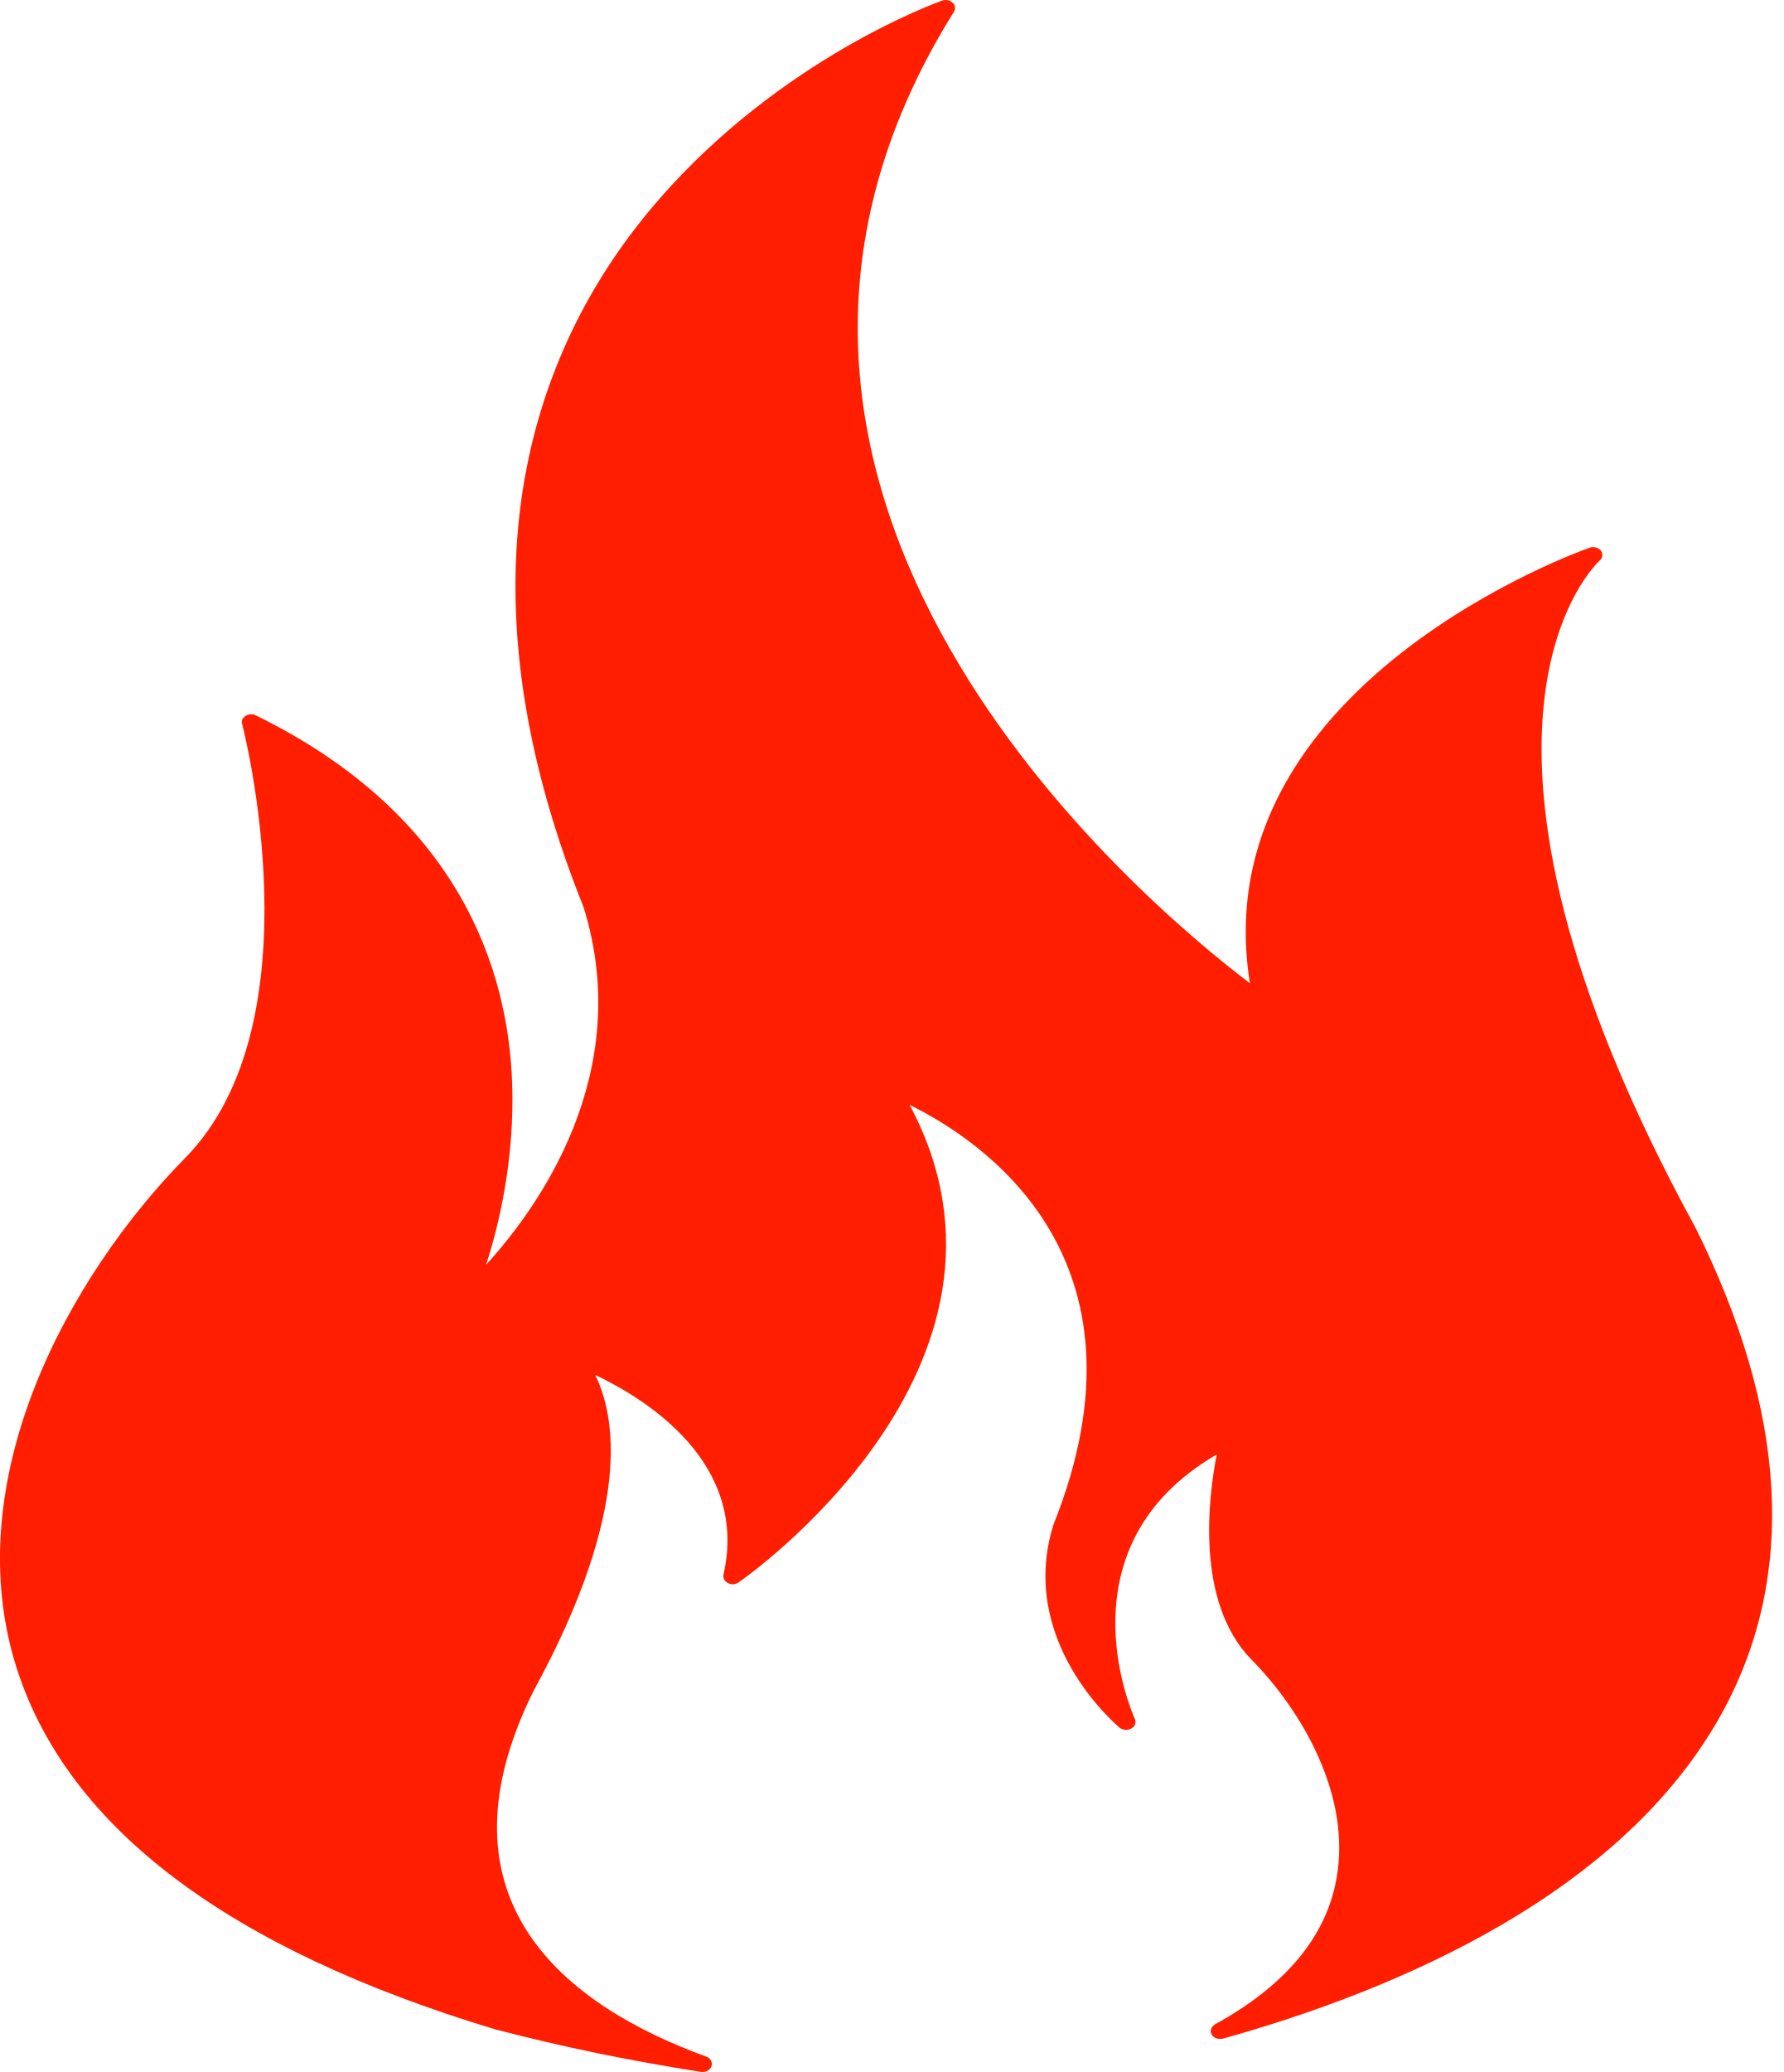
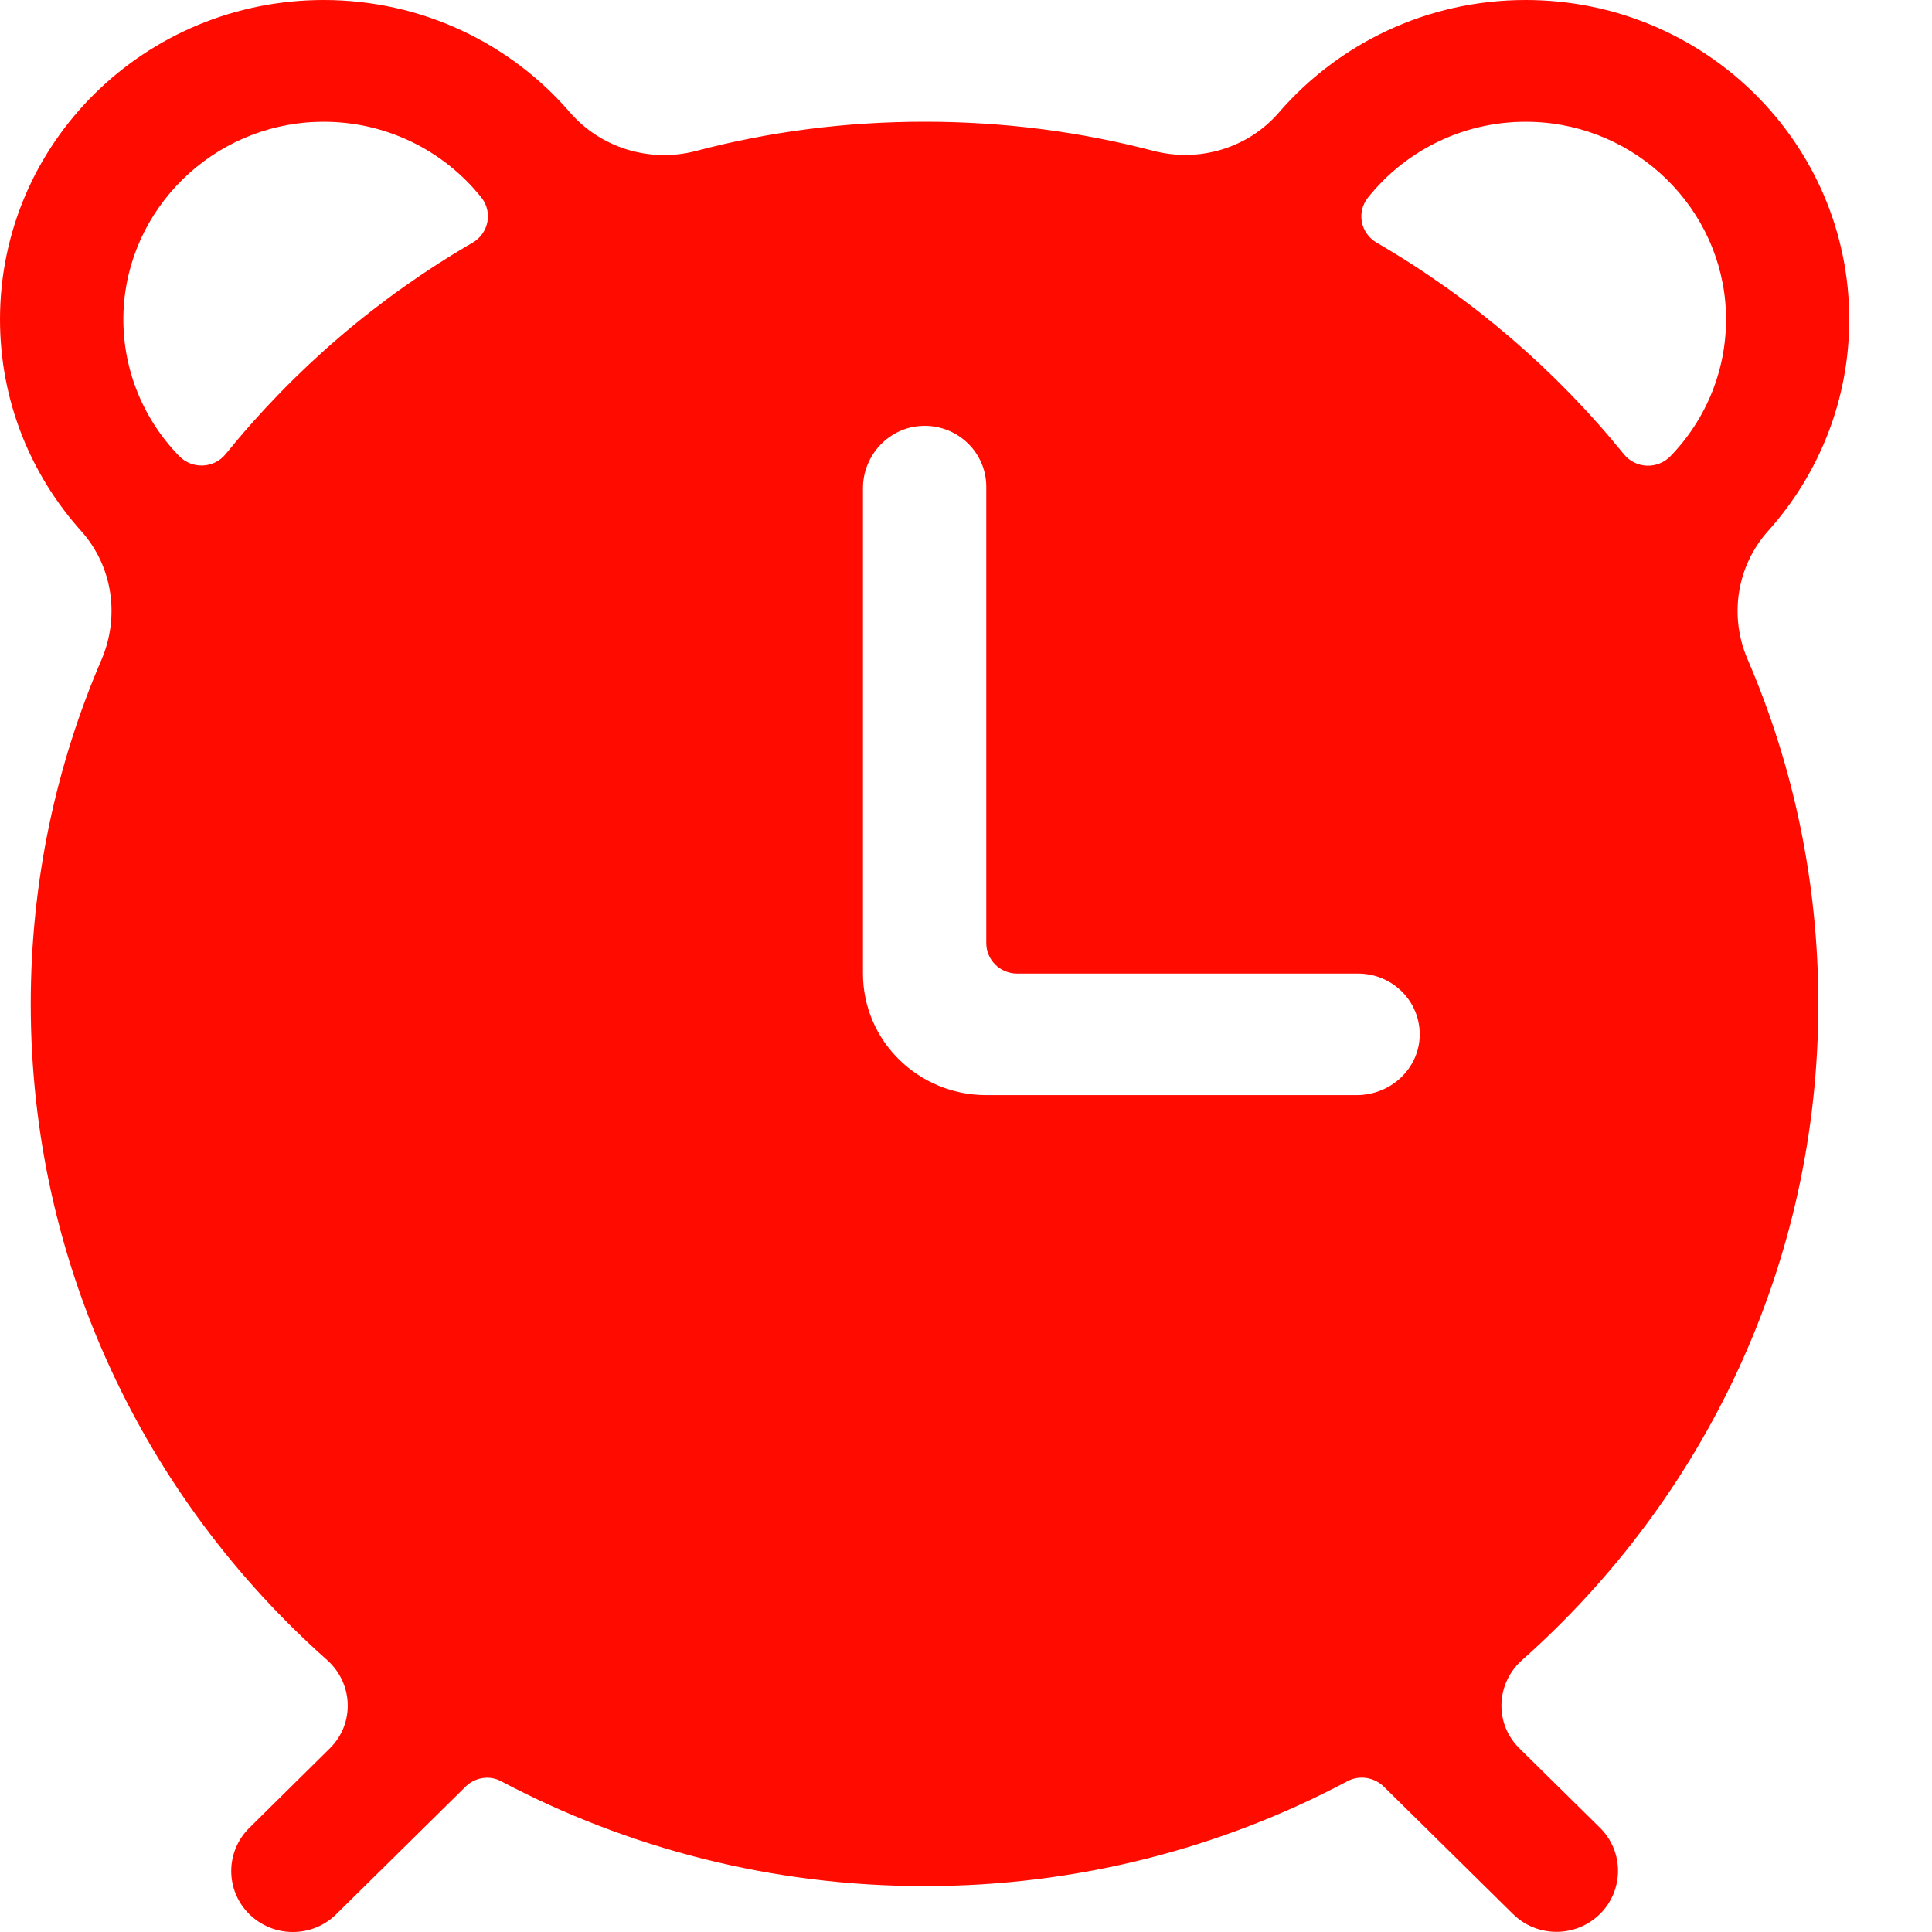
- <svg xmlns="http://www.w3.org/2000/svg" width="31" height="36" viewBox="0 0 31 36" fill="none">
-   <path d="M29.469 21.338C24.677 12.577 27.769 9.77 27.801 9.738C27.853 9.694 27.861 9.622 27.821 9.566C27.777 9.514 27.693 9.49 27.62 9.518C27.552 9.542 20.884 11.887 21.722 17.084C19.89 15.696 11.35 8.576 16.578 0.204C16.61 0.152 16.602 0.087 16.554 0.047C16.51 0.003 16.434 -0.013 16.374 0.011C16.257 0.051 13.595 1.014 11.47 3.443C9.509 5.681 7.685 9.638 10.143 15.765C11.037 18.648 9.353 20.985 8.447 21.975C8.671 21.29 8.948 20.131 8.9 18.804C8.828 16.859 7.998 14.169 4.445 12.429C4.389 12.401 4.321 12.405 4.269 12.437C4.213 12.473 4.189 12.525 4.209 12.581C4.221 12.633 5.548 17.749 3.218 20.119C1.206 22.164 -0.767 25.72 0.299 29.012C1.194 31.767 3.988 33.868 8.607 35.259C9.79 35.568 10.925 35.8 12.176 35.997C12.256 36.013 12.336 35.969 12.364 35.904C12.388 35.832 12.348 35.76 12.272 35.732C9.894 34.866 7.452 33.058 9.269 29.385C11.001 26.221 10.692 24.59 10.343 23.888C11.238 24.313 13.014 25.42 12.573 27.36C12.561 27.416 12.593 27.476 12.649 27.505C12.709 27.537 12.781 27.533 12.837 27.492C12.893 27.456 18.238 23.744 15.808 19.197C17.003 19.782 20.179 21.819 18.306 26.494C17.681 28.507 19.381 29.95 19.453 30.015C19.509 30.059 19.593 30.071 19.662 30.03C19.726 29.998 19.75 29.926 19.722 29.866C19.666 29.742 18.402 26.863 21.145 25.271C21.001 26.009 20.768 27.837 21.75 28.836C22.633 29.734 23.487 31.205 23.226 32.641C23.046 33.651 22.336 34.501 21.117 35.171C21.049 35.211 21.021 35.283 21.057 35.347C21.089 35.411 21.177 35.439 21.257 35.419C24.272 34.577 28.226 32.905 29.95 29.718C31.221 27.364 31.061 24.546 29.469 21.338Z" fill="#FF1F00" />
+ <svg xmlns="http://www.w3.org/2000/svg" width="12" height="12" viewBox="0 0 12 12" fill="none">
+   <path d="M9.454 10.311C10.584 9.307 11.294 7.854 11.294 6.236C11.294 5.476 11.138 4.753 10.855 4.096C10.739 3.828 10.786 3.517 10.982 3.298C11.296 2.948 11.486 2.488 11.486 1.984C11.486 0.888 10.586 0 9.476 0C8.862 0 8.313 0.272 7.944 0.698C7.753 0.92 7.449 1.011 7.164 0.937C6.711 0.818 6.235 0.756 5.743 0.756C5.251 0.756 4.775 0.818 4.322 0.938C4.037 1.012 3.733 0.92 3.541 0.699C3.173 0.272 2.624 0 2.01 0C0.9 0 0 0.888 0 1.984C0 2.488 0.19 2.948 0.504 3.298C0.7 3.517 0.745 3.828 0.631 4.096C0.348 4.753 0.191 5.476 0.191 6.236C0.191 7.854 0.902 9.307 2.032 10.311C2.195 10.457 2.204 10.707 2.048 10.86L1.548 11.354C1.399 11.502 1.399 11.741 1.548 11.889C1.624 11.963 1.72 12 1.819 12C1.917 12 2.015 11.963 2.089 11.889L2.891 11.098C2.95 11.039 3.041 11.024 3.115 11.065C3.898 11.479 4.793 11.715 5.743 11.715C6.693 11.715 7.588 11.479 8.37 11.063C8.444 11.024 8.535 11.039 8.595 11.097L9.397 11.888C9.472 11.962 9.569 11.999 9.667 11.999C9.765 11.999 9.863 11.962 9.938 11.888C10.087 11.74 10.087 11.5 9.938 11.353L9.437 10.859C9.282 10.707 9.29 10.457 9.454 10.311ZM8.818 6.435C8.812 6.641 8.636 6.802 8.426 6.802H6.126C5.703 6.802 5.36 6.464 5.36 6.047V3.032C5.36 2.826 5.524 2.651 5.732 2.645C5.949 2.639 6.126 2.811 6.126 3.023V5.858C6.126 5.962 6.212 6.047 6.317 6.047H8.435C8.65 6.047 8.824 6.221 8.818 6.435ZM8.497 1.227C8.733 0.931 9.105 0.743 9.519 0.757C10.167 0.778 10.695 1.297 10.72 1.937C10.733 2.285 10.599 2.603 10.375 2.834C10.294 2.917 10.159 2.911 10.086 2.821C9.661 2.297 9.142 1.851 8.552 1.508C8.45 1.449 8.424 1.318 8.497 1.227ZM0.767 1.937C0.792 1.297 1.32 0.778 1.968 0.757C2.382 0.743 2.754 0.931 2.99 1.227C3.062 1.318 3.035 1.449 2.936 1.507C2.346 1.849 1.827 2.295 1.402 2.82C1.329 2.91 1.194 2.916 1.113 2.833C0.888 2.602 0.754 2.284 0.767 1.937Z" fill="#FF0B00" />
</svg>
